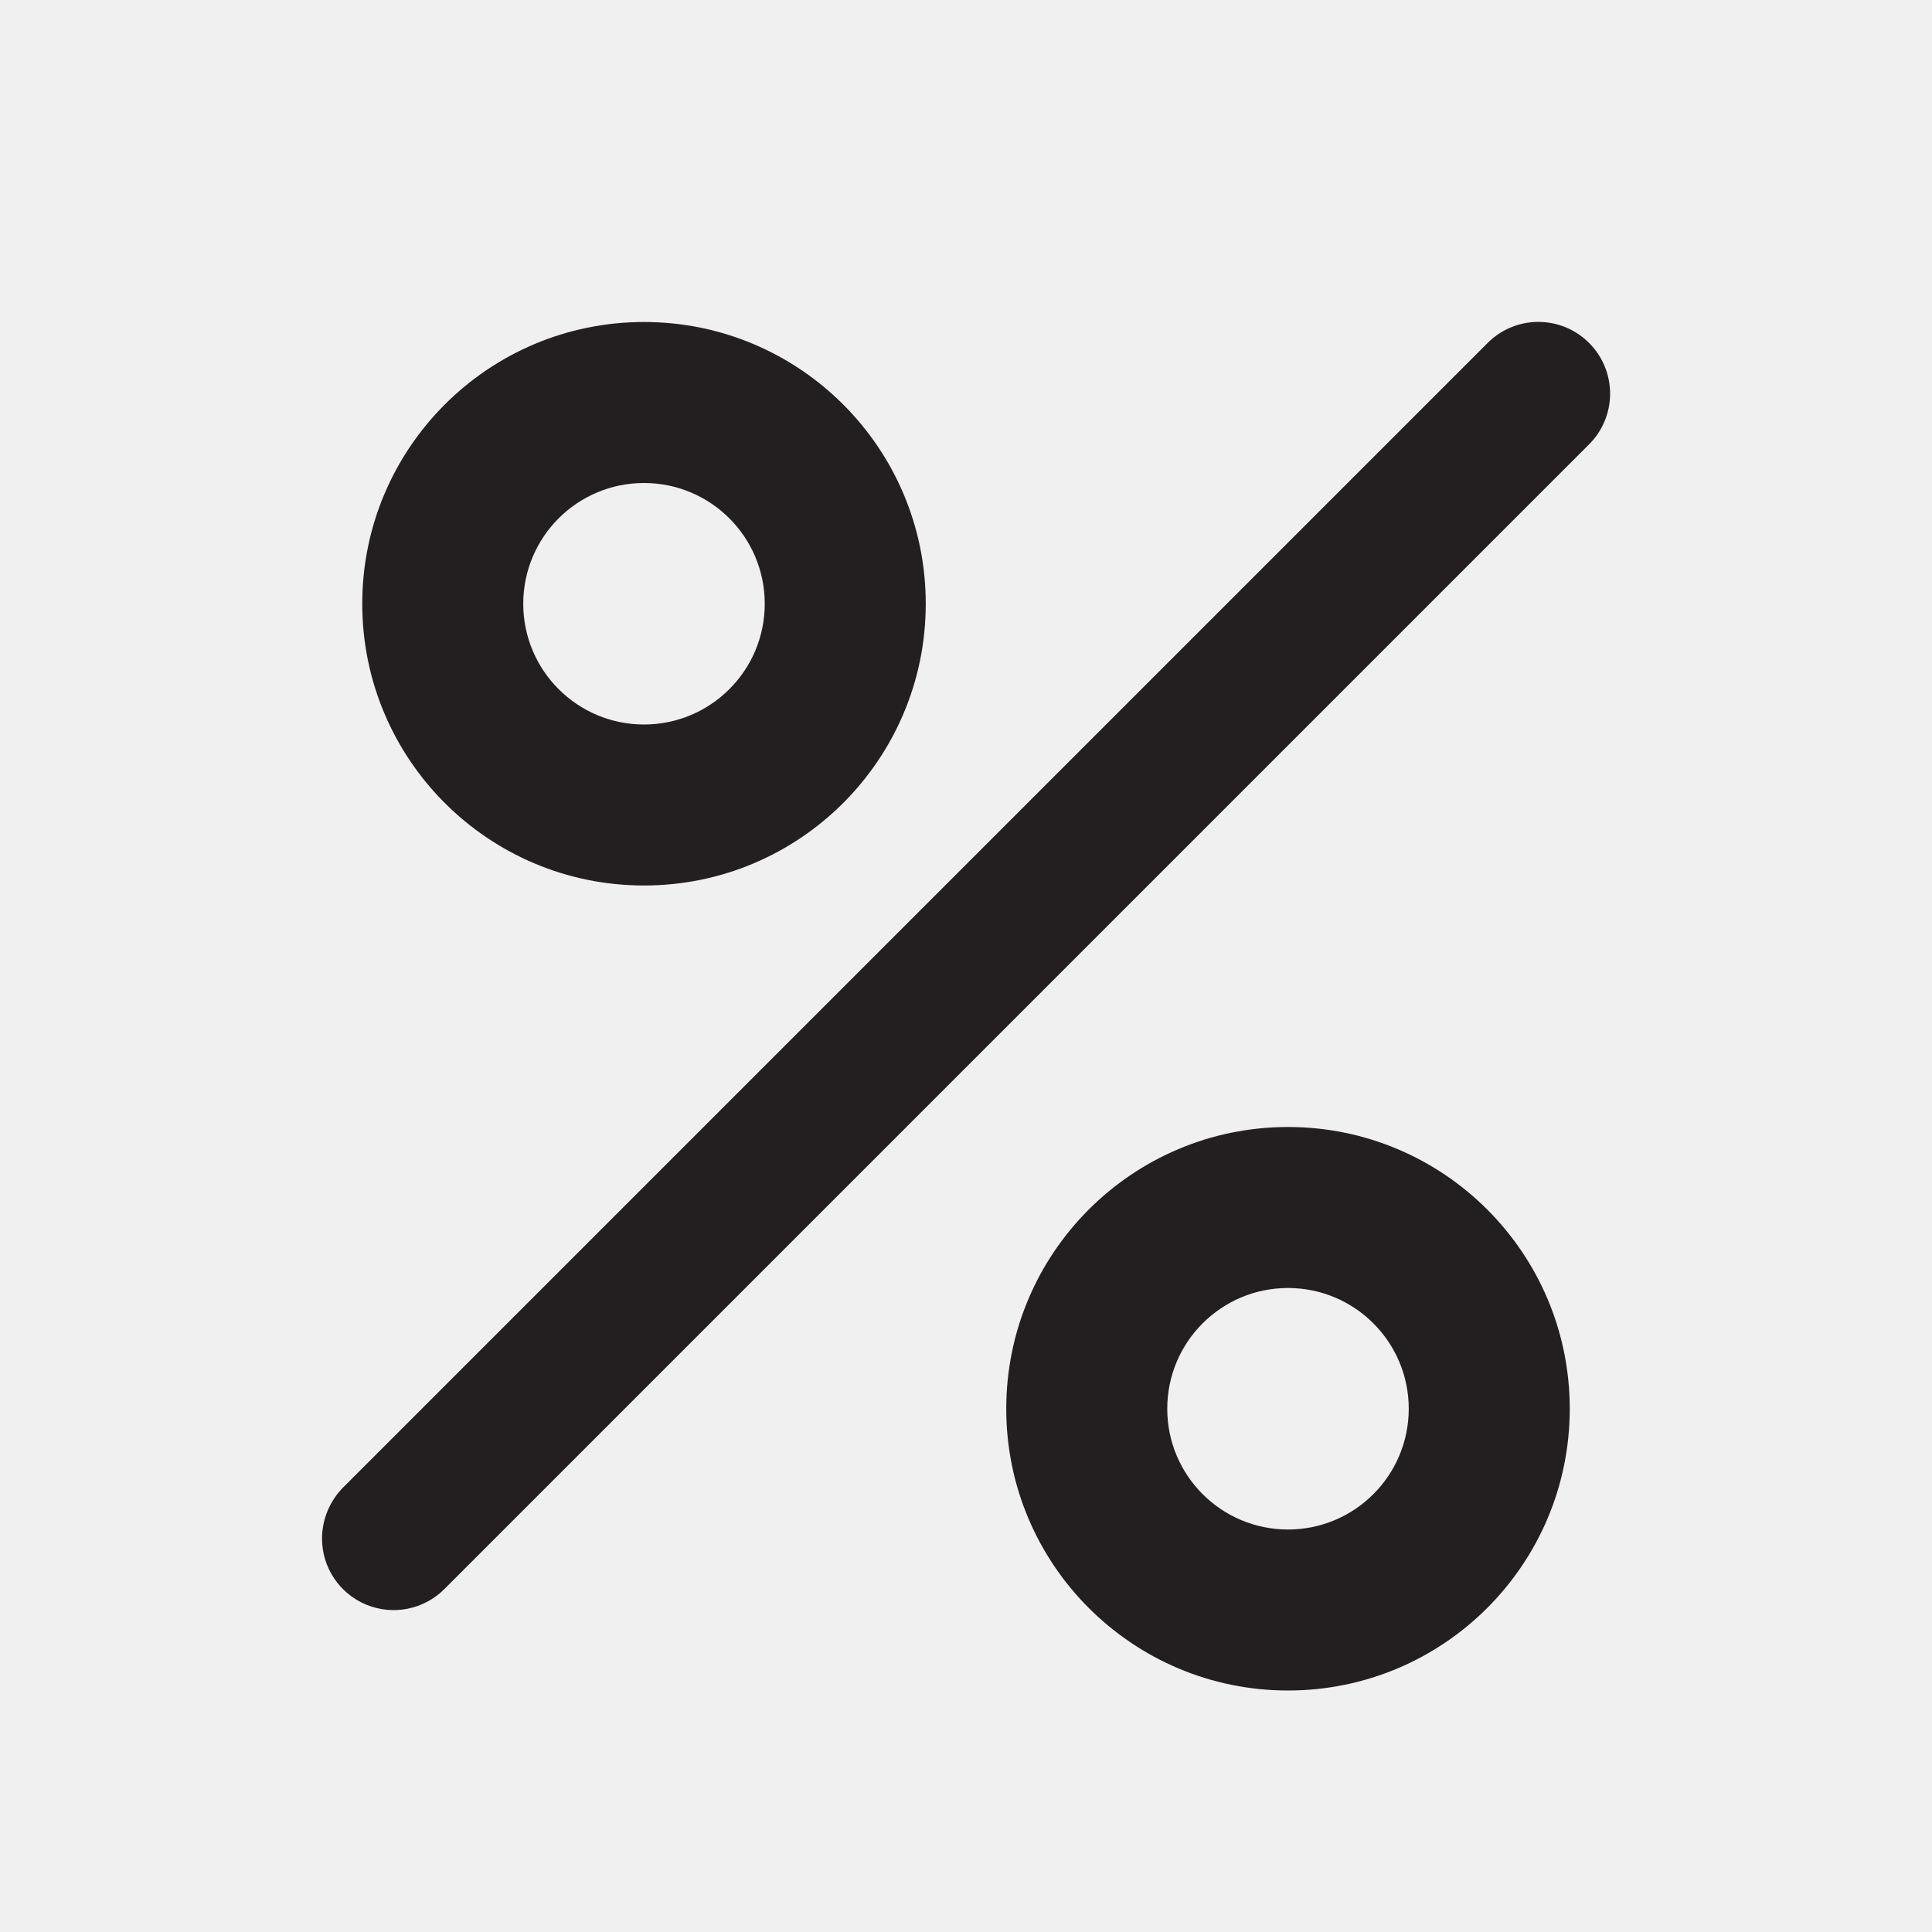
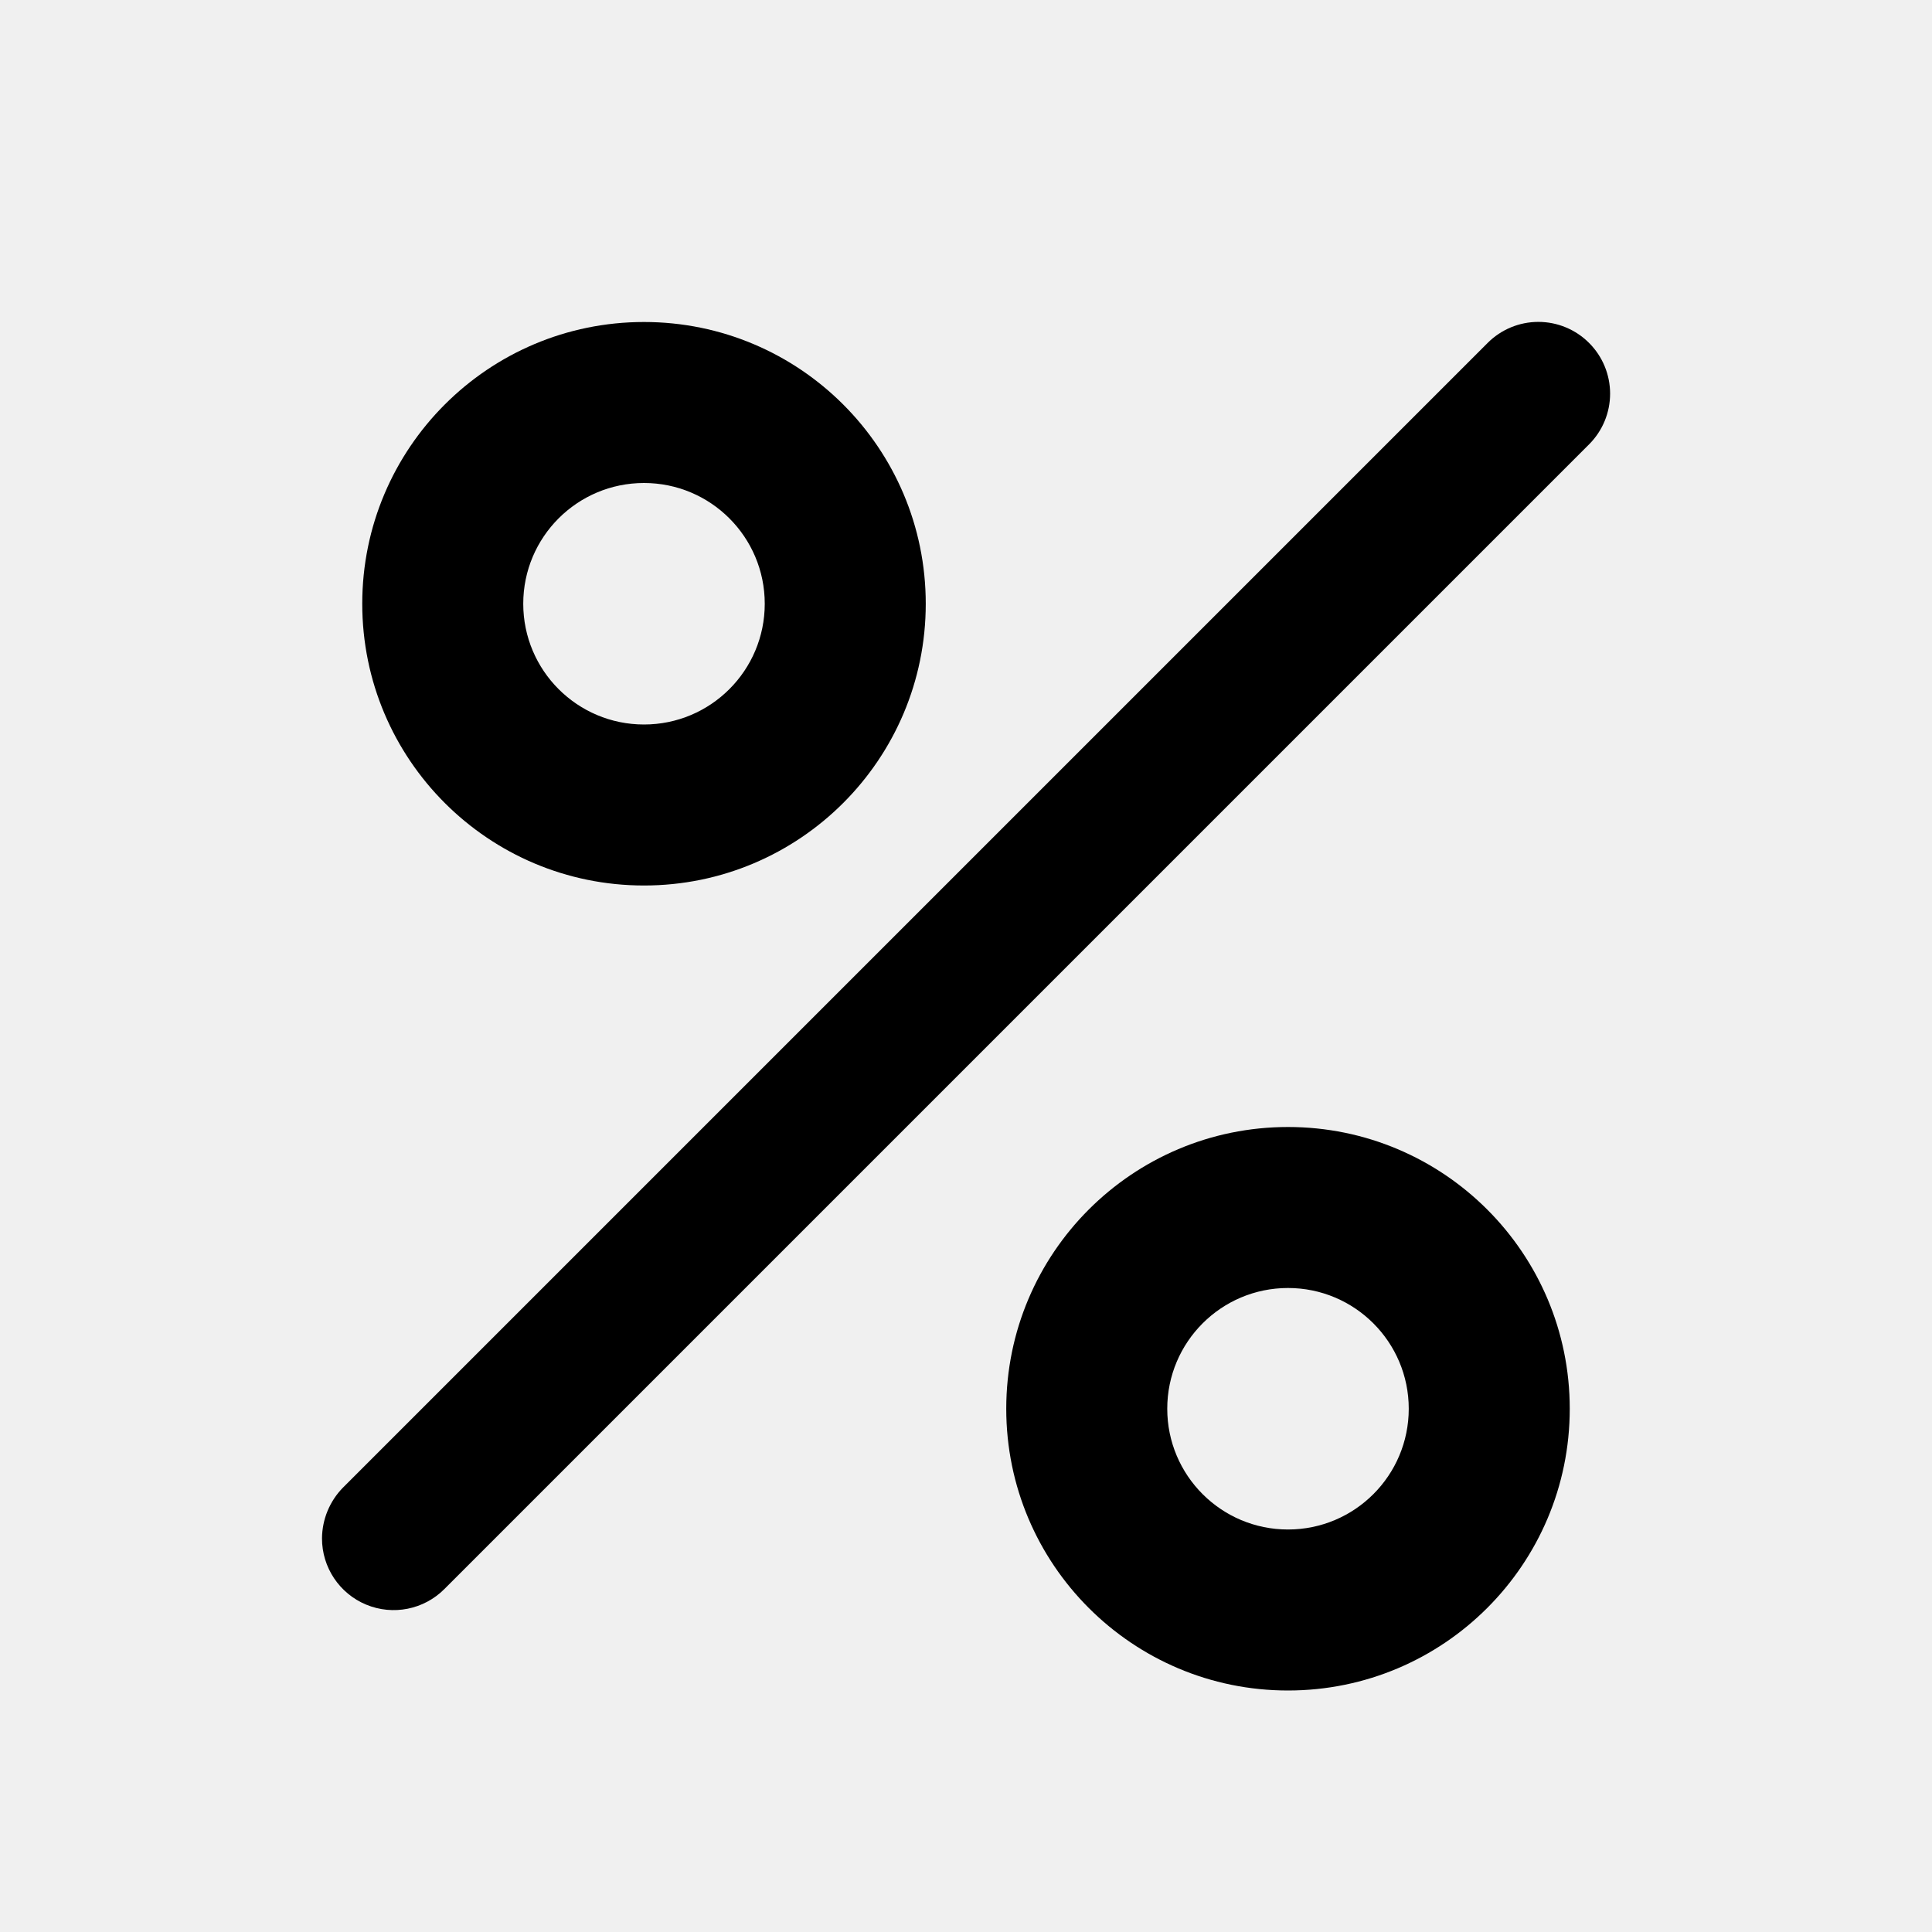
<svg xmlns="http://www.w3.org/2000/svg" viewBox="0 0 24 24">
  <defs>
-     <style>.cls-1{fill:#fff;opacity:0;}.cls-2{fill:#231f20;}</style>
+     <style>.cls-1{opacity:0;}.cls-2{}</style>
  </defs>
  <g id="Layer_2" data-name="Layer 2">
    <g id="percent">
      <g id="percent-2" data-name="percent">
        <rect class="cls-1" width="24" height="24" />
        <path class="cls-2" d="M8,11A3.5,3.5,0,1,0,4.5,7.5,3.5,3.5,0,0,0,8,11ZM8,6A1.5,1.5,0,1,1,6.5,7.5,1.5,1.5,0,0,1,8,6Z" />
        <path class="cls-2" d="M16,14a3.5,3.5,0,1,0,3.5,3.5A3.5,3.5,0,0,0,16,14Zm0,5a1.5,1.5,0,1,1,1.5-1.5A1.5,1.5,0,0,1,16,19Z" />
        <path class="cls-2" d="M19.74,4.26a.89.89,0,0,0-1.26,0L4.26,18.48a.91.91,0,0,0-.26.63.89.89,0,0,0,1.52.63L19.74,5.52A.89.89,0,0,0,19.74,4.26Z" />
      </g>
    </g>
  </g>
</svg>
